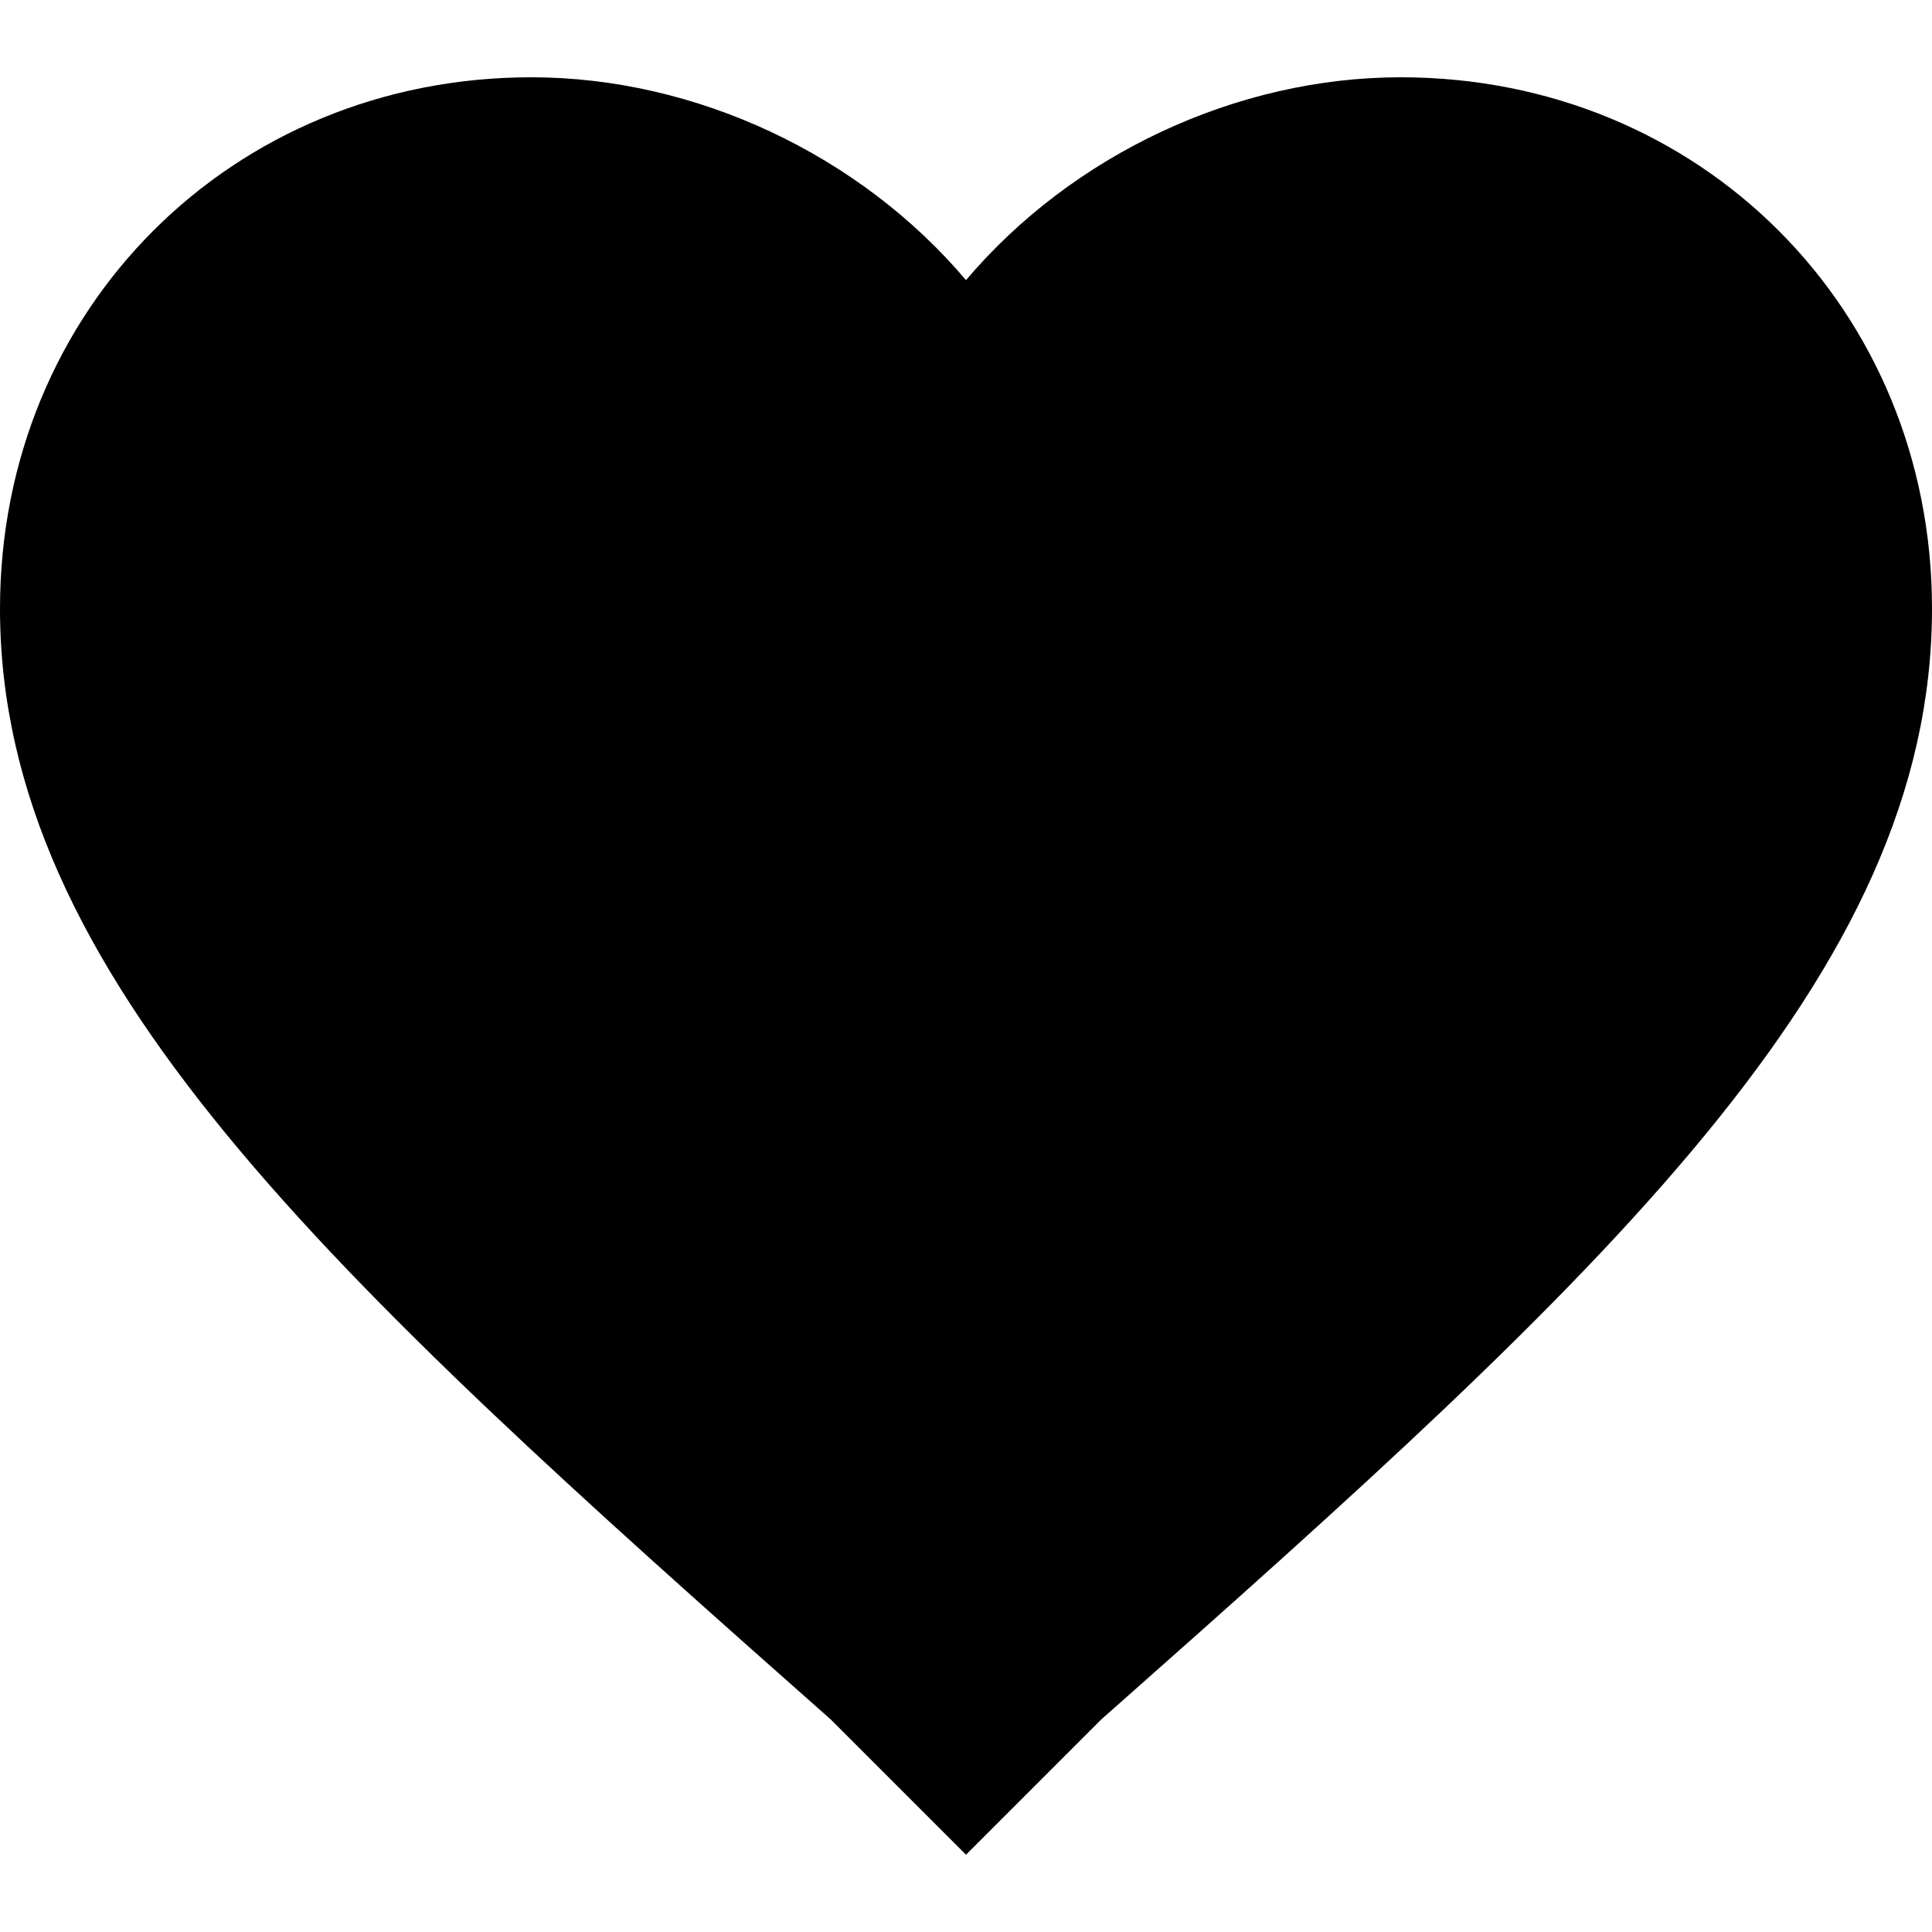
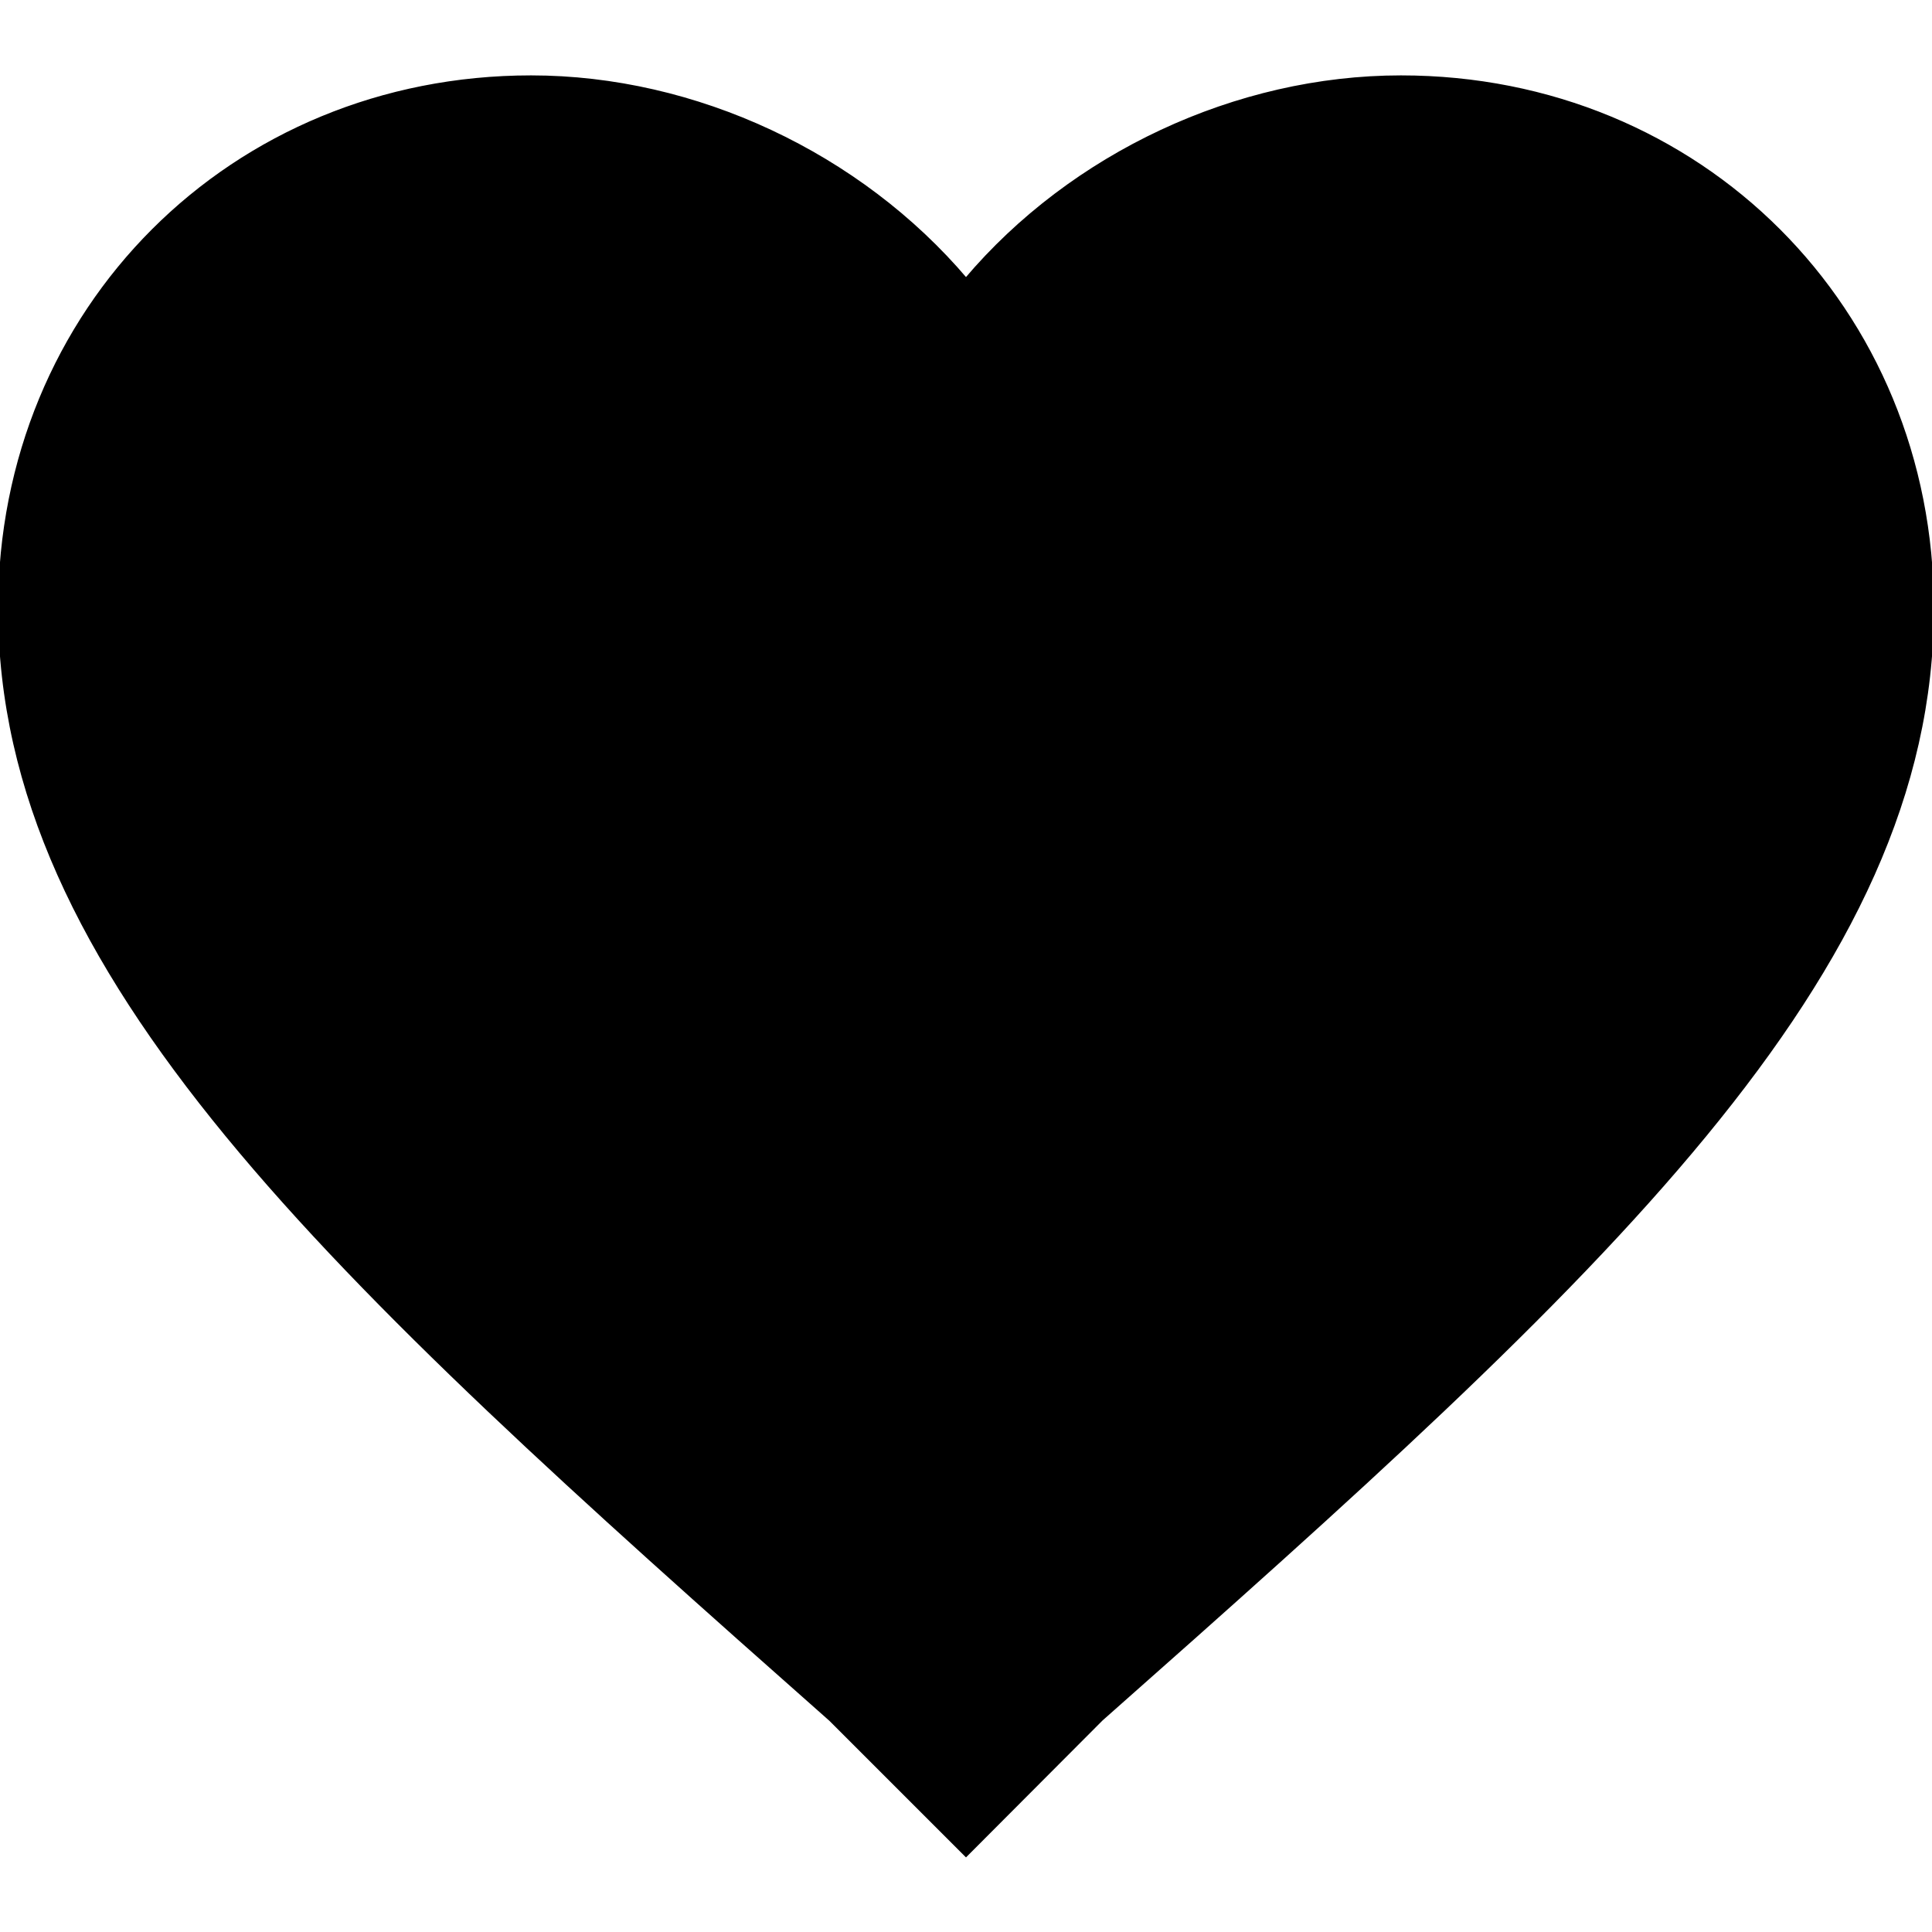
- <svg xmlns="http://www.w3.org/2000/svg" version="1.1" id="Capa_1" x="0px" y="0px" width="510px" height="510px" viewBox="0 0 510 510" style="enable-background:new 0 0 510 510;" xml:space="preserve">
+ <svg xmlns="http://www.w3.org/2000/svg" version="1.1" id="Capa_1" x="0px" y="0px" viewBox="0 0 510 510" style="enable-background:new 0 0 510 510;" xml:space="preserve">
+   <style type="text/css">
+ 	.st0{stroke:#000000;stroke-miterlimit:10;}
+ </style>
  <g>
    <g id="favorite">
-       <path d="M255,489.6l-35.7-35.7C86.7,336.6,0,257.55,0,160.65C0,81.6,61.2,20.4,140.25,20.4c43.35,0,86.7,20.4,114.75,53.55    C283.05,40.8,326.4,20.4,369.75,20.4C448.8,20.4,510,81.6,510,160.65c0,96.9-86.7,175.95-219.3,293.25L255,489.6z" />
+       <path class="st0" d="M255,489.6l-35.7-35.7C86.7,336.6,0,257.5,0,160.6c0-79,61.2-140.2,140.2-140.2c43.4,0,86.7,20.4,114.8,53.5    c28-33.1,71.4-53.5,114.8-53.5c79,0,140.2,61.2,140.2,140.2c0,96.9-86.7,175.9-219.3,293.2L255,489.6z" />
    </g>
  </g>
-   <g>
- </g>
-   <g>
- </g>
-   <g>
- </g>
-   <g>
- </g>
-   <g>
- </g>
-   <g>
- </g>
-   <g>
- </g>
-   <g>
- </g>
-   <g>
- </g>
-   <g>
- </g>
-   <g>
- </g>
-   <g>
- </g>
-   <g>
- </g>
-   <g>
- </g>
-   <g>
- </g>
</svg>
